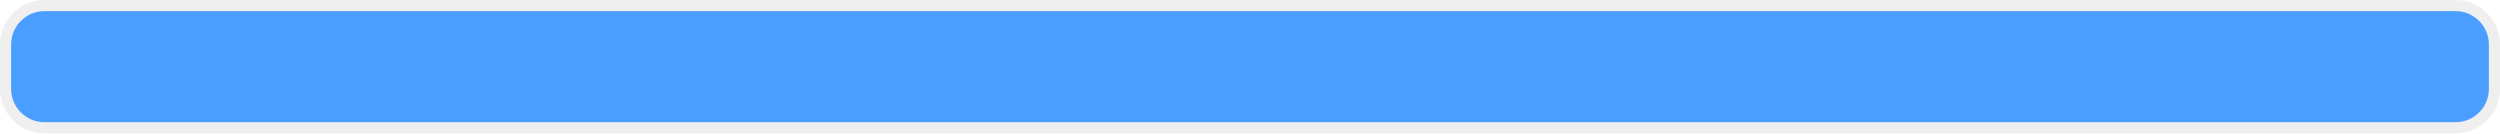
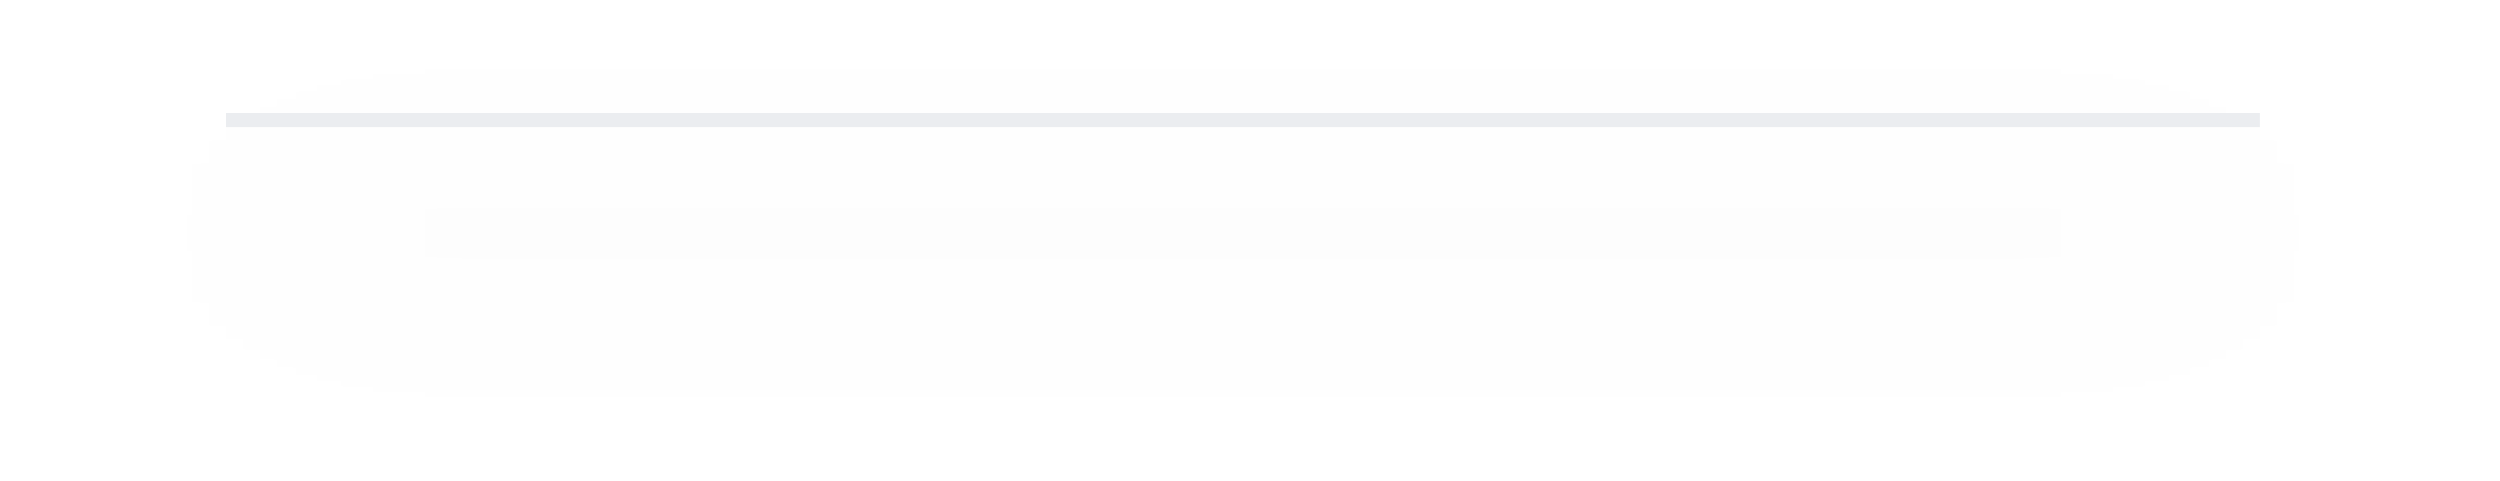
- <svg xmlns="http://www.w3.org/2000/svg" version="1.1" width="225px" height="12px">
-   <g transform="matrix(1 0 0 1 -1120 -838 )">
-     <path d="M 1121 842  A 3 3 0 0 1 1124 839 L 1341 839  A 3 3 0 0 1 1344 842 L 1344 846  A 3 3 0 0 1 1341 849 L 1124 849  A 3 3 0 0 1 1121 846 L 1121 842  Z " fill-rule="nonzero" fill="#4a9eff" stroke="none" />
-     <path d="M 1120.5 842  A 3.5 3.5 0 0 1 1124 838.5 L 1341 838.5  A 3.5 3.5 0 0 1 1344.5 842 L 1344.5 846  A 3.5 3.5 0 0 1 1341 849.5 L 1124 849.5  A 3.5 3.5 0 0 1 1120.5 846 L 1120.5 842  Z " stroke-width="1" stroke="#797979" fill="none" stroke-opacity="0.118" />
+ <svg xmlns="http://www.w3.org/2000/svg" xmlns:xlink="http://www.w3.org/1999/xlink" version="1.1" width="177px" height="34px">
+   <defs>
+     <filter x="647px" y="256px" width="177px" height="34px" filterUnits="userSpaceOnUse" id="filter1495">
+       <feOffset dx="0" dy="8" in="SourceAlpha" result="shadowOffsetInner" />
+       <feGaussianBlur stdDeviation="8" in="shadowOffsetInner" result="shadowGaussian" />
+       <feComposite in2="shadowGaussian" operator="atop" in="SourceAlpha" result="shadowComposite" />
+       <feColorMatrix type="matrix" values="0 0 0 0 0.122  0 0 0 0 0.153  0 0 0 0 0.2  0 0 0 0.122 0  " in="shadowComposite" />
+     </filter>
+     <g id="widget1496">
+       <path d="M 0 0.5  L 144 0.5  " stroke-width="1" stroke="#ebedf0" fill="none" transform="matrix(1 0 0 1 663 264 )" />
+     </g>
+   </defs>
+   <g transform="matrix(1 0 0 1 -647 -256 )">
+     <use xlink:href="#widget1496" filter="url(#filter1495)" />
+     <use xlink:href="#widget1496" />
  </g>
</svg>
